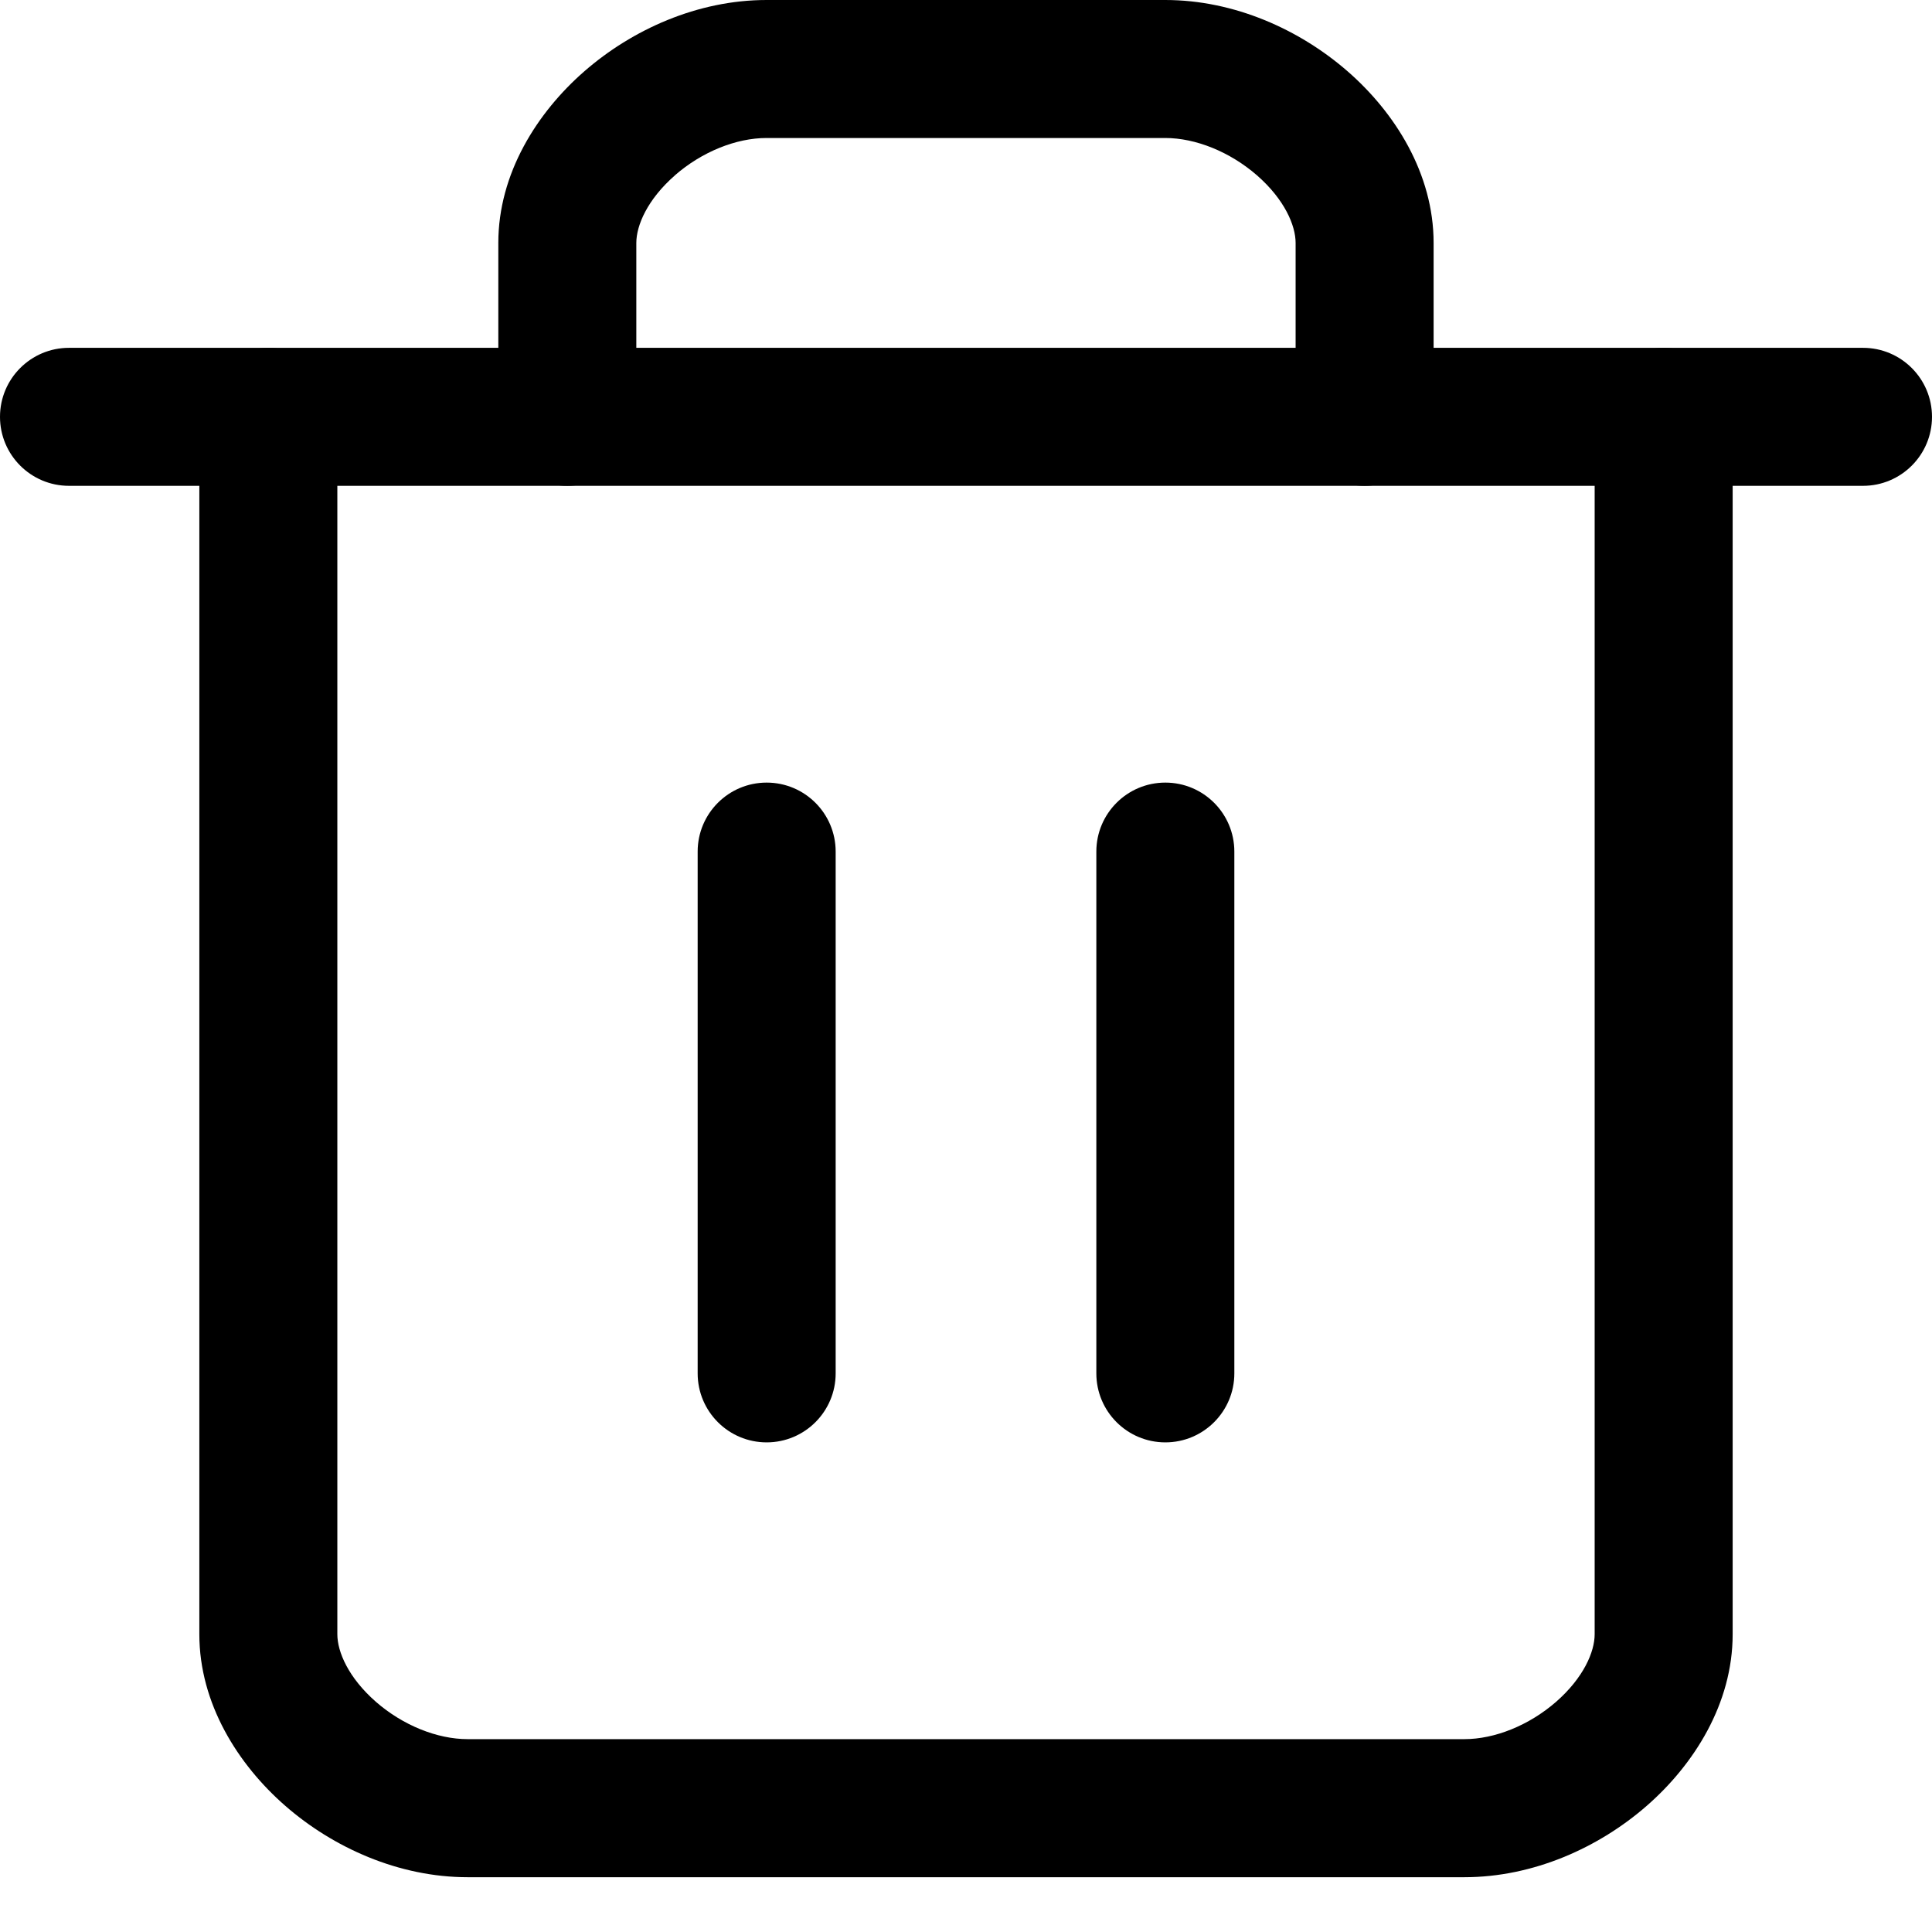
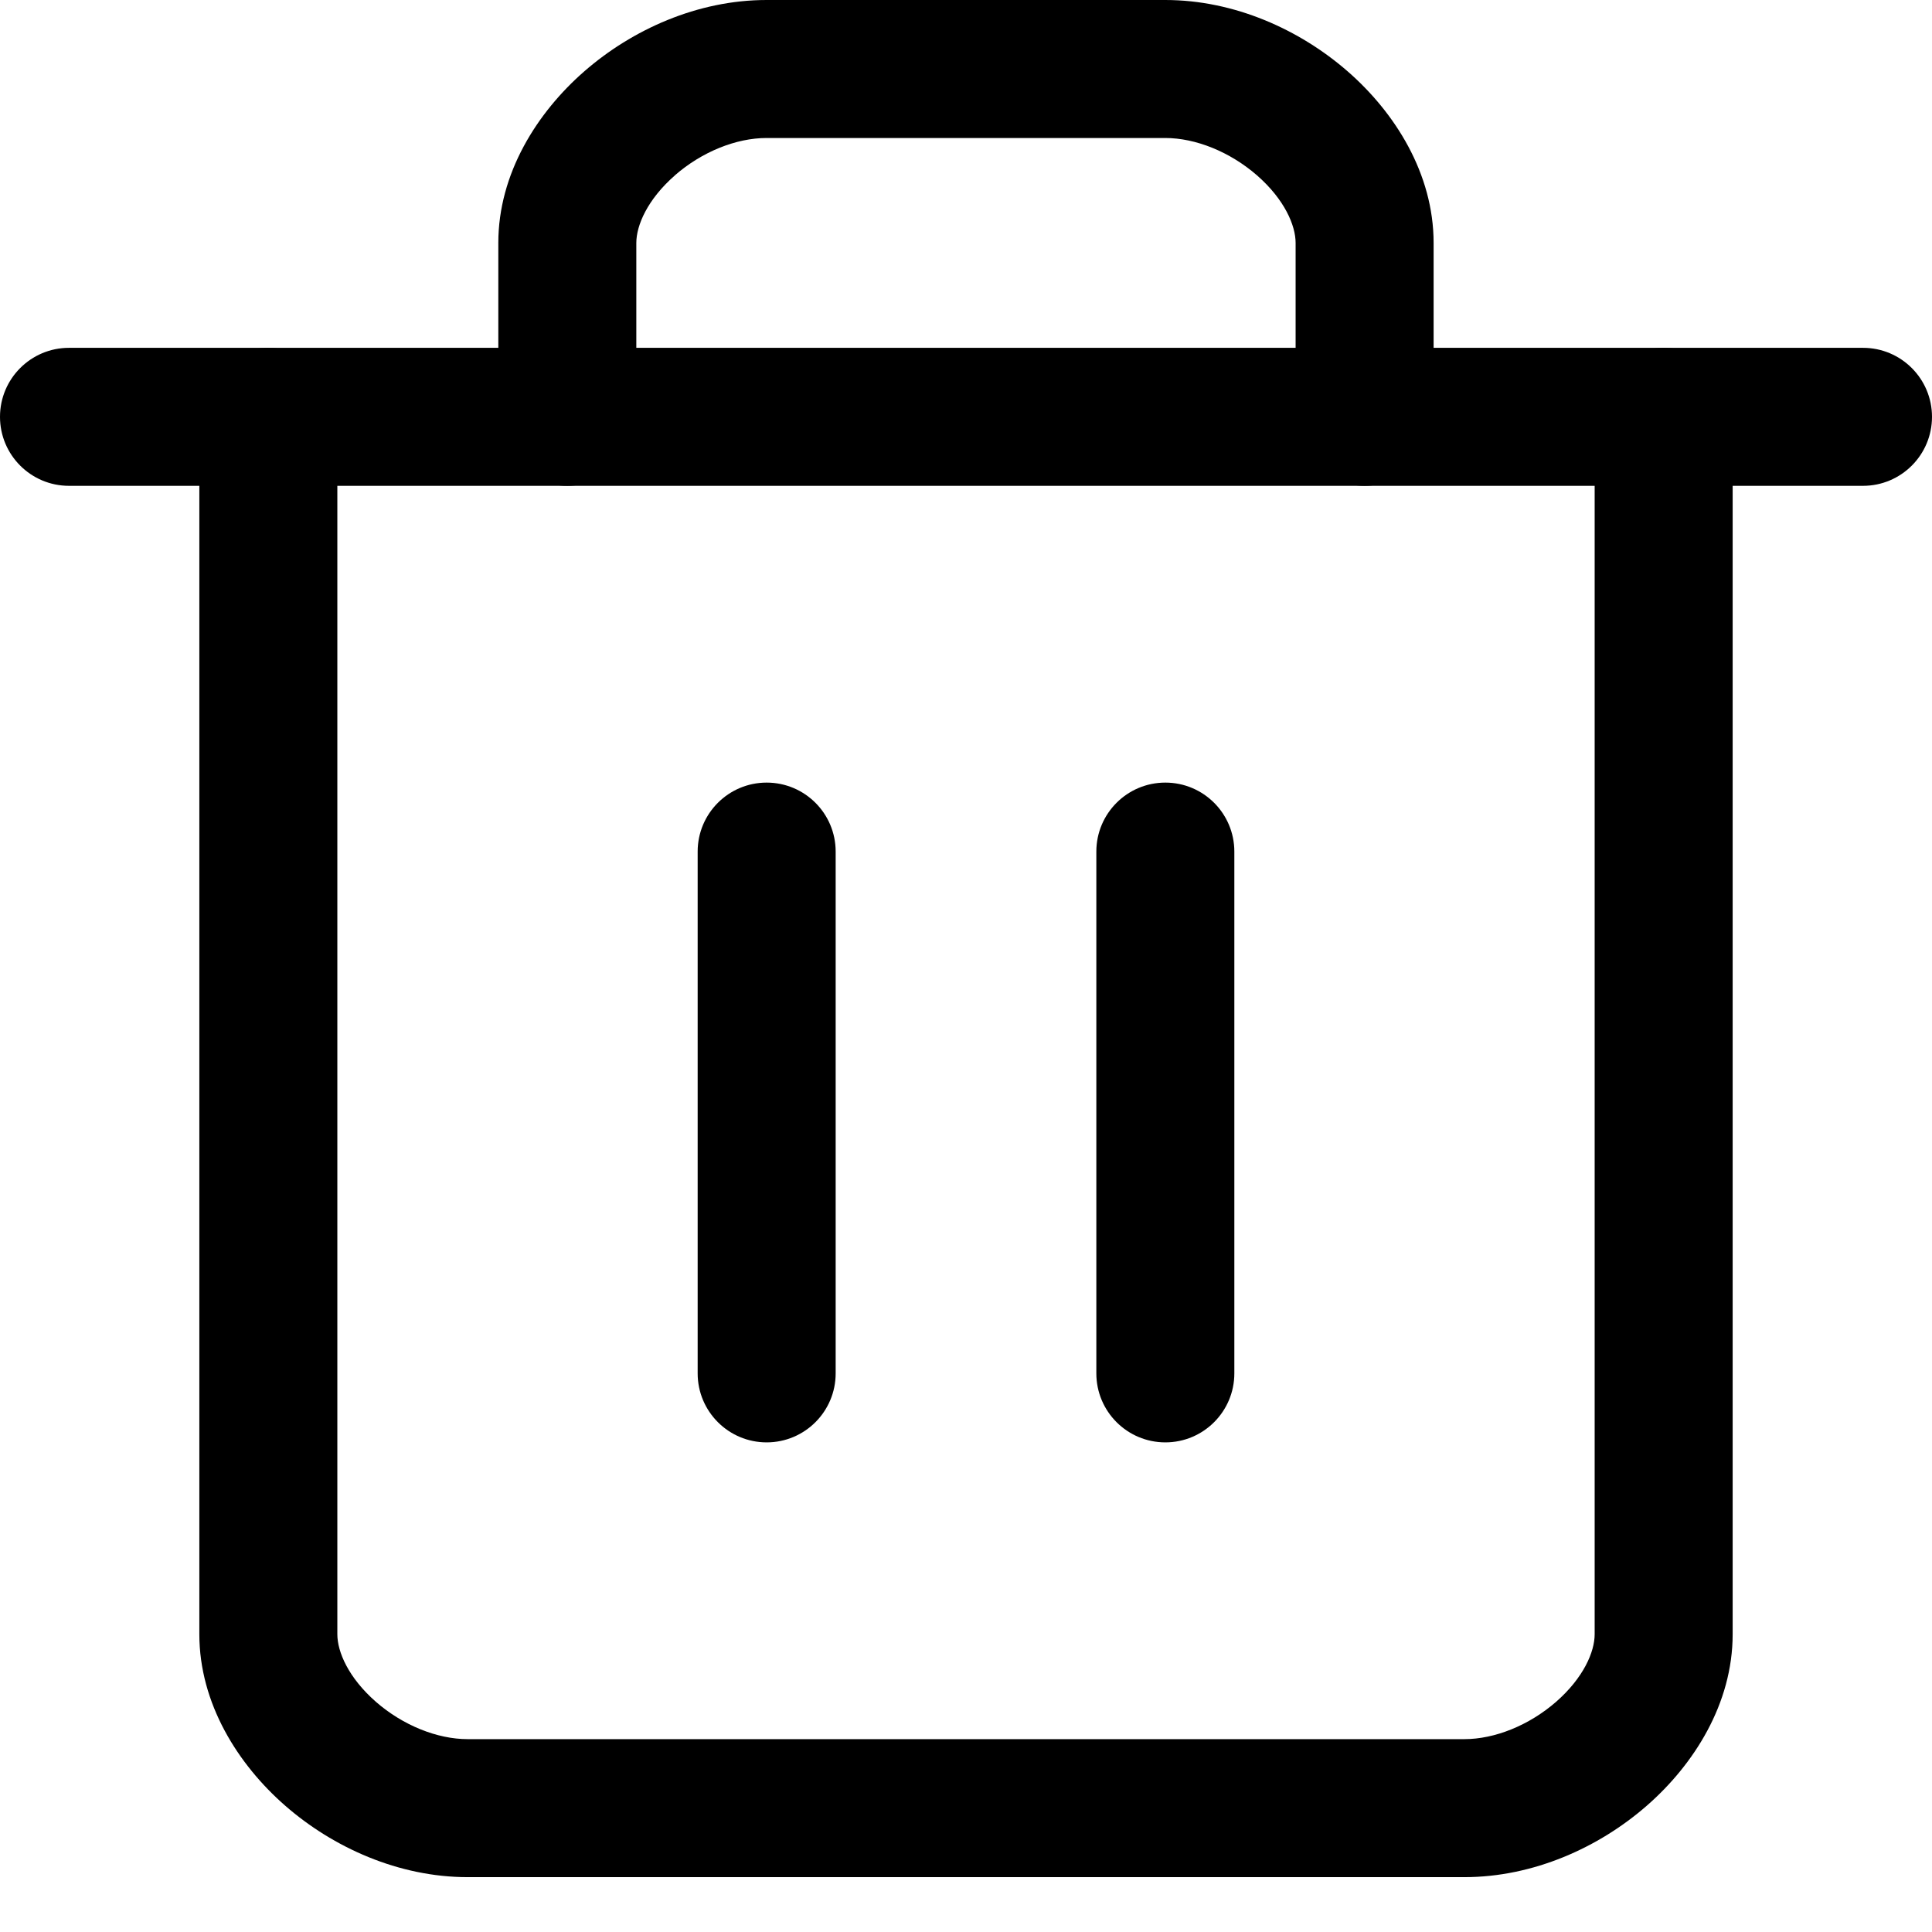
<svg xmlns="http://www.w3.org/2000/svg" width="28" height="28" fill="currentColor" viewBox="0 0 28 28">
-   <path fill-rule="evenodd" d="M0 6.041a1 1 0 0 1 1-1h26a1 1 0 1 1 0 2H1a1 1 0 0 1-1-1Z" clip-rule="evenodd" />
-   <path fill-rule="evenodd" d="M3.889 5.041a1 1 0 0 1 1 1v17.644c0 .254.16.63.56.98.39.34.887.54 1.329.54h14.444c.442 0 .938-.2 1.329-.54.4-.35.56-.726.56-.98V6.041a1 1 0 1 1 2 0v17.644c0 1.007-.562 1.89-1.245 2.486-.693.605-1.642 1.035-2.644 1.035H6.778c-1.002 0-1.951-.43-2.644-1.035-.683-.596-1.245-1.48-1.245-2.486V6.041a1 1 0 0 1 1-1Z" clip-rule="evenodd" />
-   <path fill-rule="evenodd" d="M9.782 2.541c-.4.35-.56.726-.56.98v2.52a1 1 0 0 1-2 0v-2.52c0-1.007.562-1.89 1.246-2.487C9.16.43 10.108 0 11.11 0h5.778c1.002 0 1.95.43 2.643 1.034.684.596 1.246 1.48 1.246 2.487v2.52a1 1 0 1 1-2 0v-2.52c0-.254-.16-.63-.56-.98-.391-.34-.887-.541-1.33-.541H11.11c-.442 0-.938.2-1.329.541Zm1.329 8.801a1 1 0 0 1 1 1v7.562a1 1 0 1 1-2 0v-7.562a1 1 0 0 1 1-1Zm5.778 0a1 1 0 0 1 1 1v7.562a1 1 0 1 1-2 0v-7.562a1 1 0 0 1 1-1Z" clip-rule="evenodd" />
+   <g>
+     <g>
+       <g>
+         <path fill-rule="evenodd" d="M0 6.041a1 1 0 0 1 1-1h26a1 1 0 1 1 0 2H1a1 1 0 0 1-1-1Z" clip-rule="evenodd" />
+         <path fill-rule="evenodd" d="M3.889 5.041a1 1 0 0 1 1 1v17.644c0 .254.16.63.56.98.39.34.887.54 1.329.54h14.444c.442 0 .938-.2 1.329-.54.4-.35.56-.726.56-.98V6.04a1 1 0 1 1 2 0v17.644c0 1.007-.562 1.89-1.245 2.486-.693.605-1.642 1.035-2.644 1.035H6.778c-1.002 0-1.951-.43-2.644-1.035-.683-.596-1.245-1.48-1.245-2.486V6.04a1 1 0 0 1 1-1Z" clip-rule="evenodd" />
+         <path fill-rule="evenodd" d="M9.782 2.541c-.4.35-.56.726-.56.98v2.52a1 1 0 0 1-2 0v-2.52c0-1.007.562-1.89 1.246-2.487C9.16.43 10.108 0 11.11 0h5.778c1.002 0 1.95.43 2.643 1.034.684.596 1.246 1.48 1.246 2.487v2.52a1 1 0 1 1-2 0v-2.52c0-.254-.16-.63-.56-.98-.391-.34-.887-.541-1.33-.541H11.11c-.442 0-.938.2-1.329.541Zm1.329 8.801a1 1 0 0 1 1 1v7.562a1 1 0 1 1-2 0v-7.562a1 1 0 0 1 1-1Zm5.778 0a1 1 0 0 1 1 1v7.562a1 1 0 1 1-2 0v-7.562a1 1 0 0 1 1-1Z" clip-rule="evenodd" />
+       </g>
+     </g>
+   </g>
</svg>
